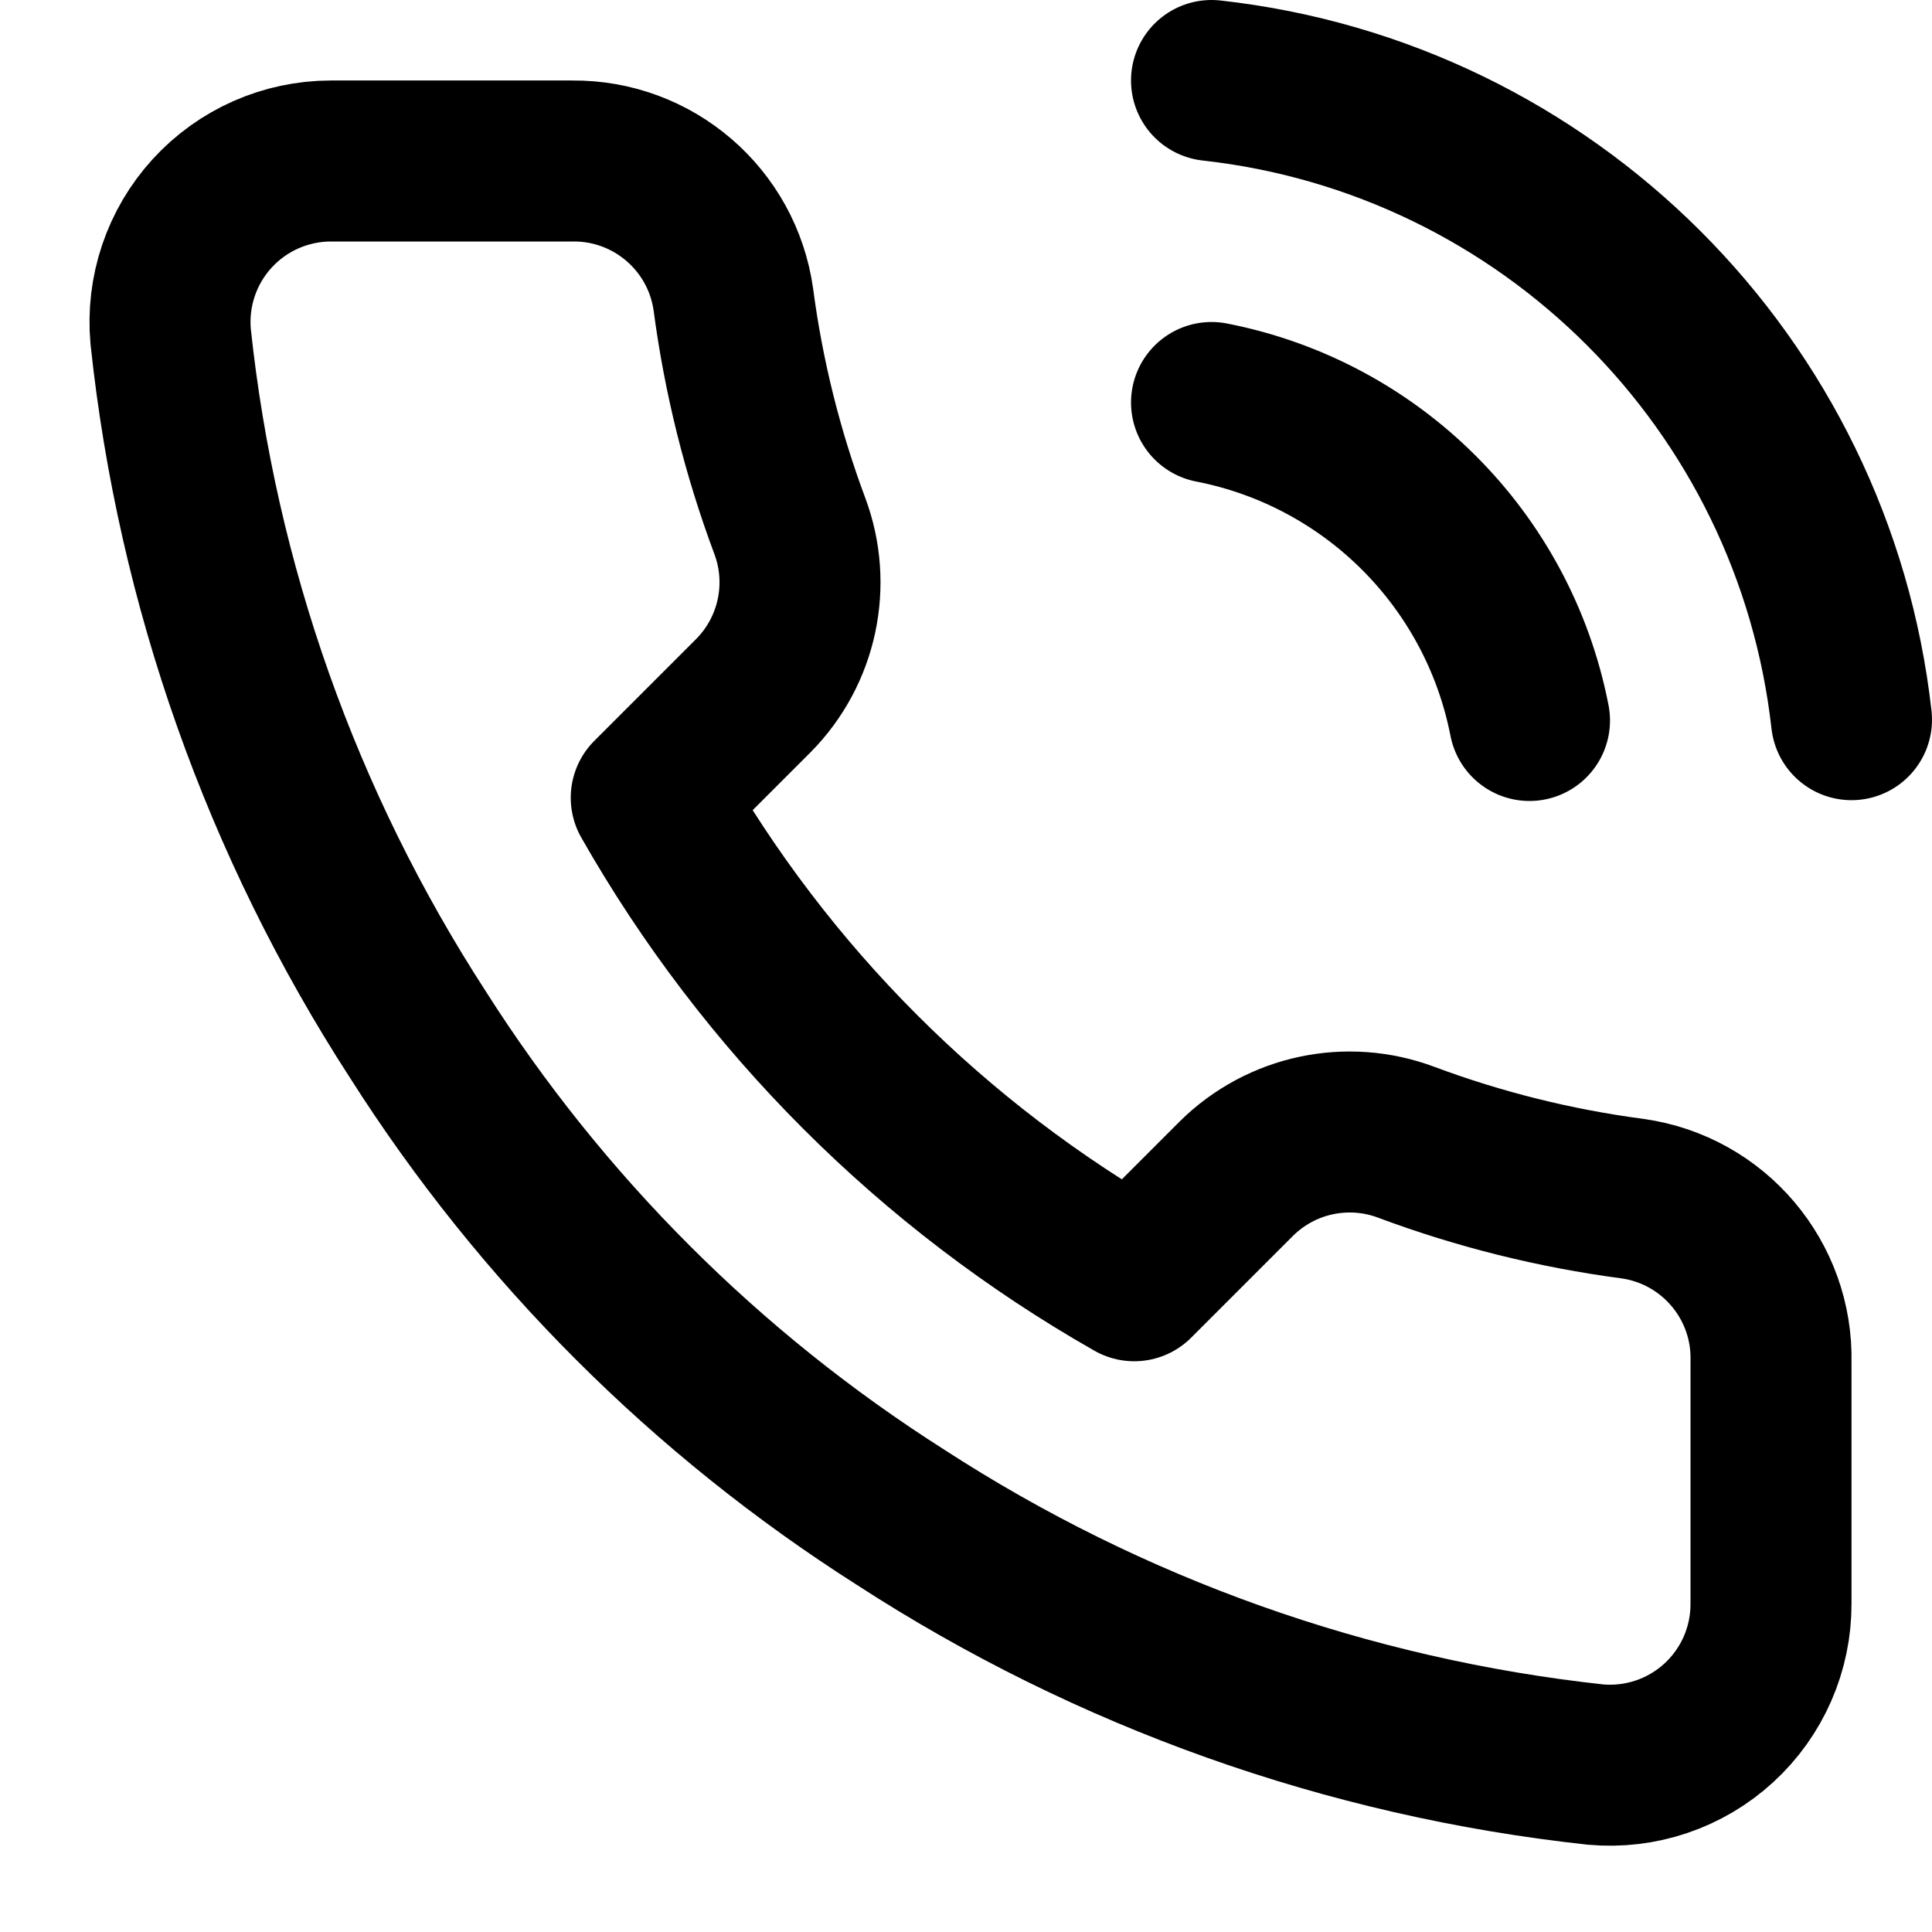
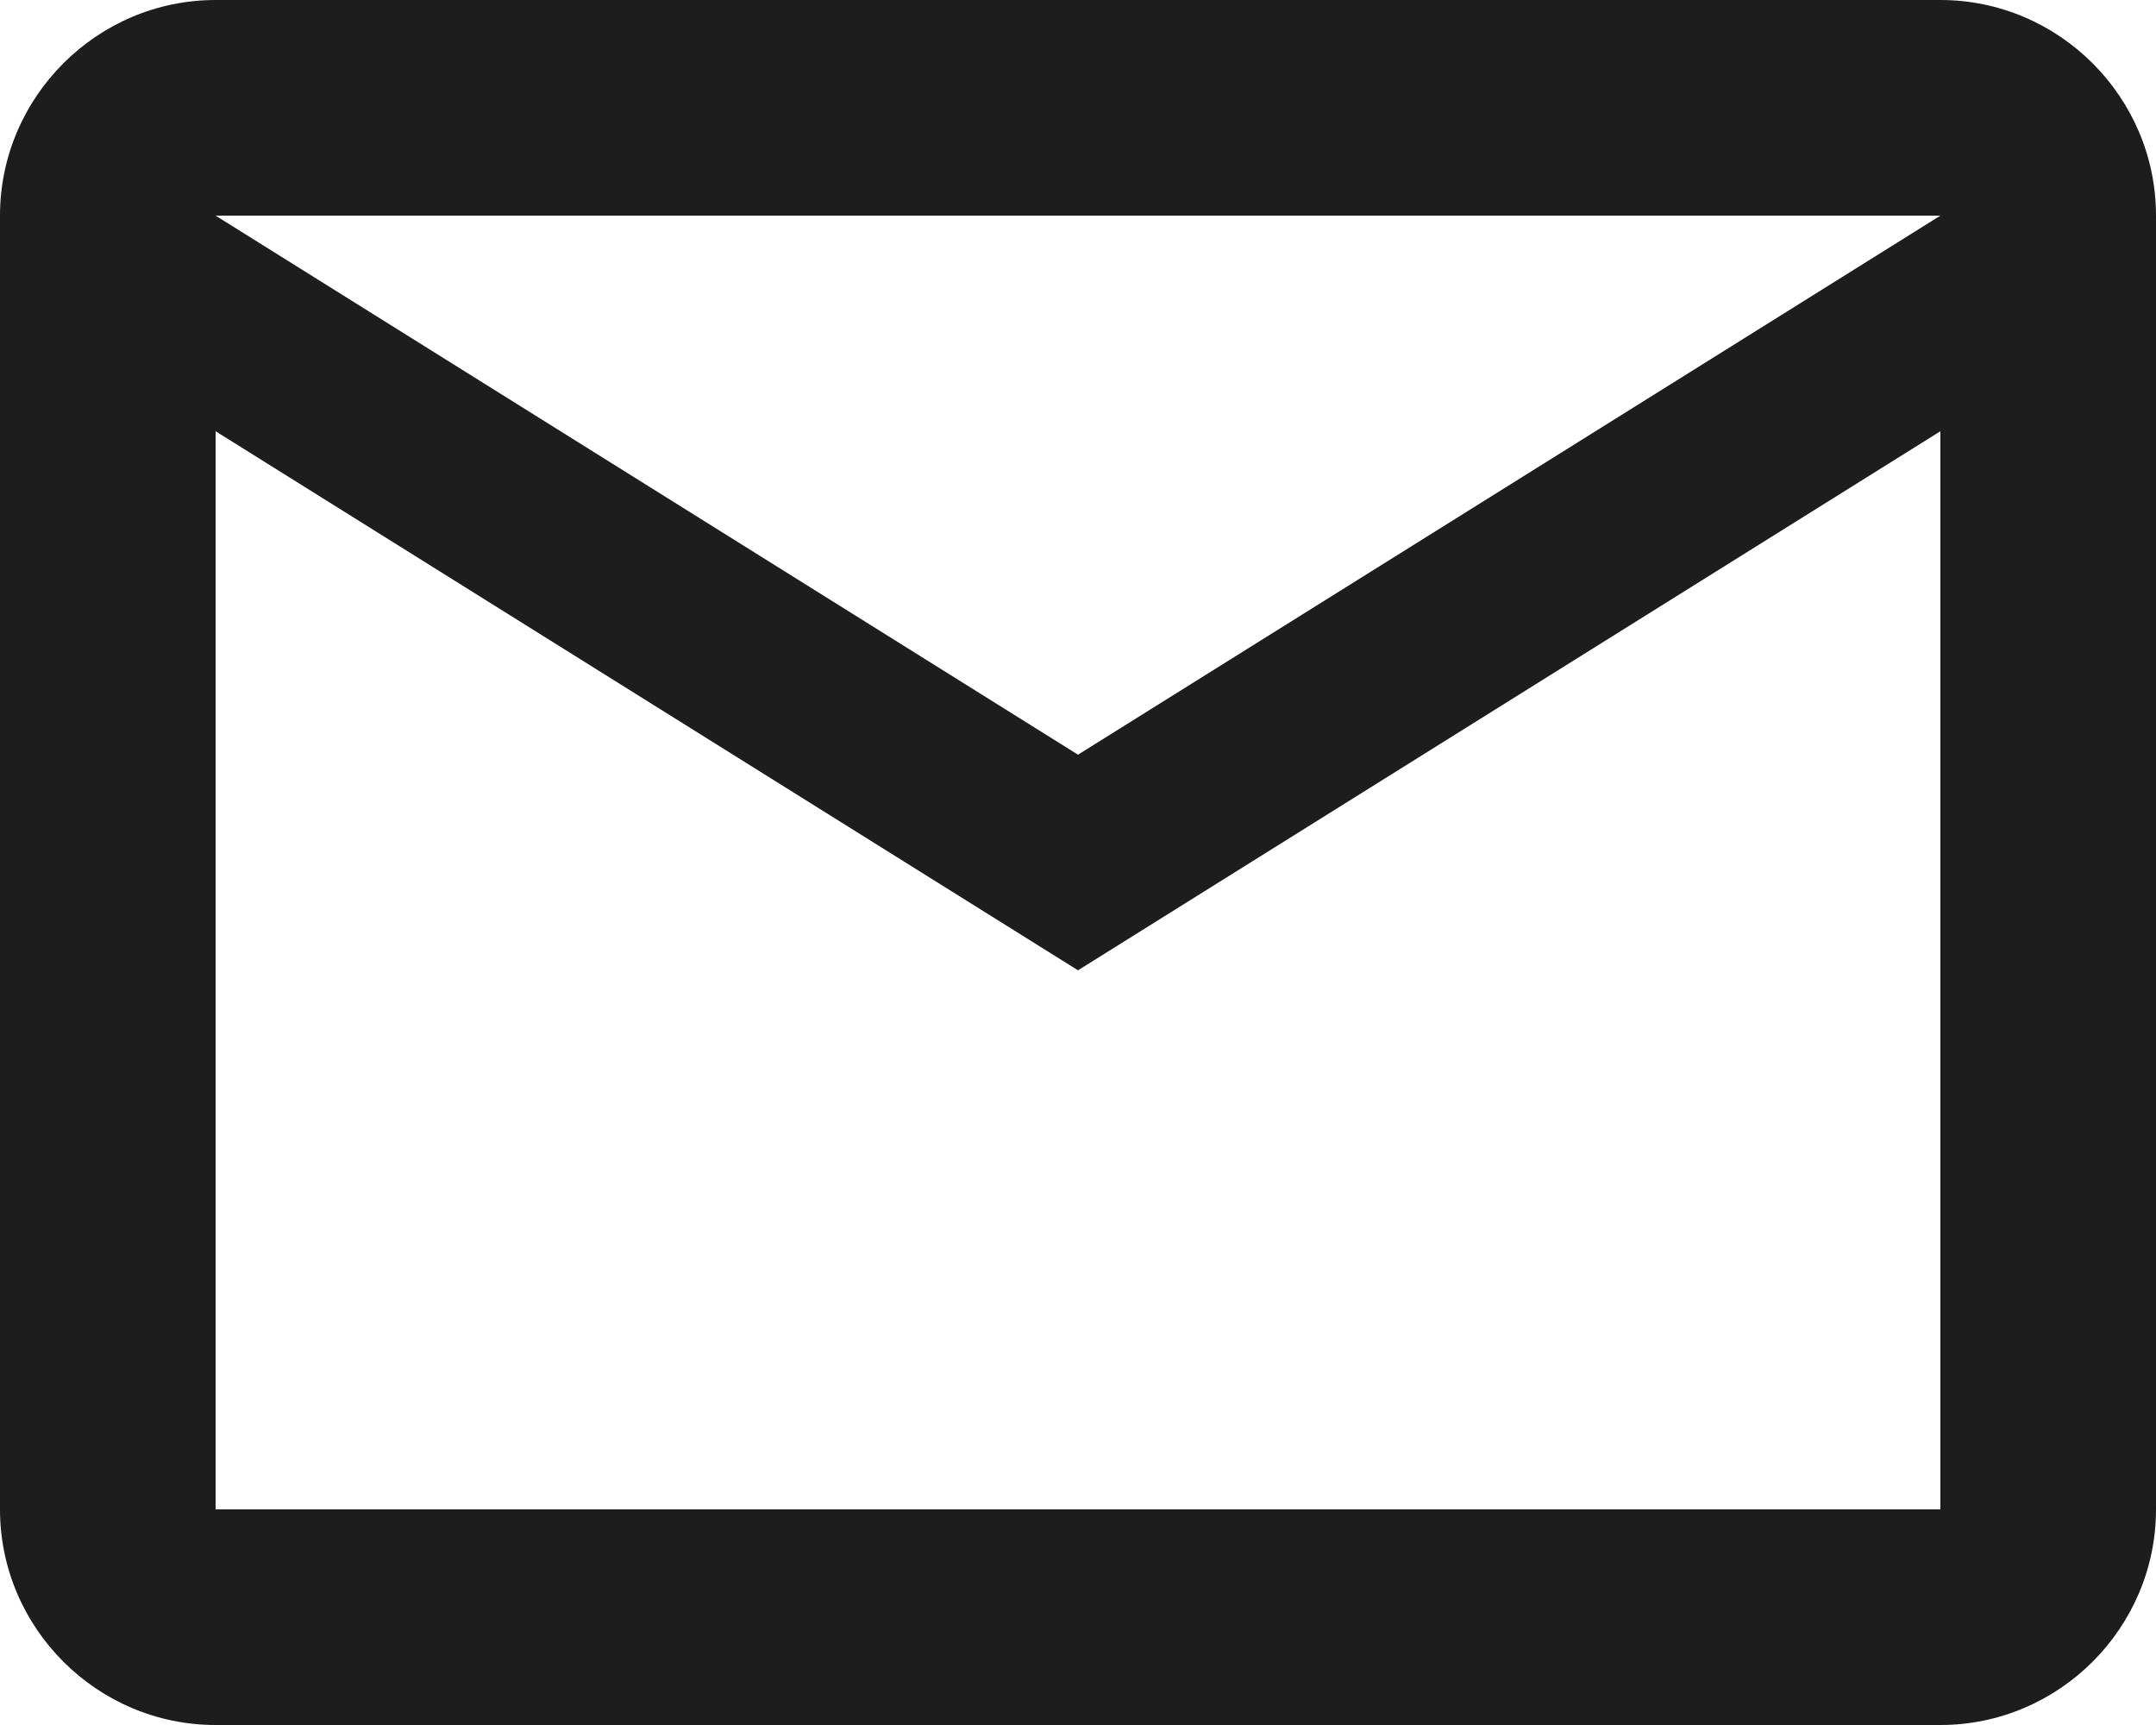
- <svg xmlns="http://www.w3.org/2000/svg" viewBox="0 0 24 24" fill="none" stroke="currentColor" stroke-width="2" stroke-linecap="round" stroke-linejoin="round" class="feather feather-phone-call">
-   <path d="M15.05 5A5 5 0 0 1 19 8.95M15.05 1A9 9 0 0 1 23 8.94m-1 7.98v3a2 2 0 0 1-2.18 2 19.79 19.79 0 0 1-8.63-3.07 19.5 19.5 0 0 1-6-6 19.79 19.79 0 0 1-3.07-8.67A2 2 0 0 1 4.11 2h3a2 2 0 0 1 2 1.72 12.84 12.84 0 0 0 .7 2.81 2 2 0 0 1-.45 2.11L8.09 9.91a16 16 0 0 0 6 6l1.27-1.27a2 2 0 0 1 2.11-.45 12.84 12.84 0 0 0 2.81.7A2 2 0 0 1 22 16.92z" />
+ <svg xmlns="http://www.w3.org/2000/svg" width="20px" height="16px" viewBox="0 0 20 16" version="1.1">
+   <g id="Icons" stroke="none" stroke-width="1" fill="none" fill-rule="evenodd">
+     <g id="Outlined" transform="translate(-918, -1220)">
+       <g id="Communication" transform="translate(100, 1162)">
+         <g id="Outlined-/-Communication-/-email" transform="translate(816, 54)">
+           <g>
+             <polygon id="Path" points="0 0 24 0 24 24 0 24" />
+             <path d="M22,6 C22,4.9 21.1,4 20,4 L4,4 C2.9,4 2,4.9 2,6 L2,18 C2,19.1 2.9,20 4,20 L20,20 C21.1,20 22,19.1 22,18 L22,6 Z M20,6 L12,11 L4,6 L20,6 Z M20,18 L4,18 L4,8 L12,13 L20,8 L20,18 Z" id="🔹-Icon-Color" fill="#1D1D1D" />
+           </g>
+         </g>
+       </g>
+     </g>
+   </g>
</svg>
